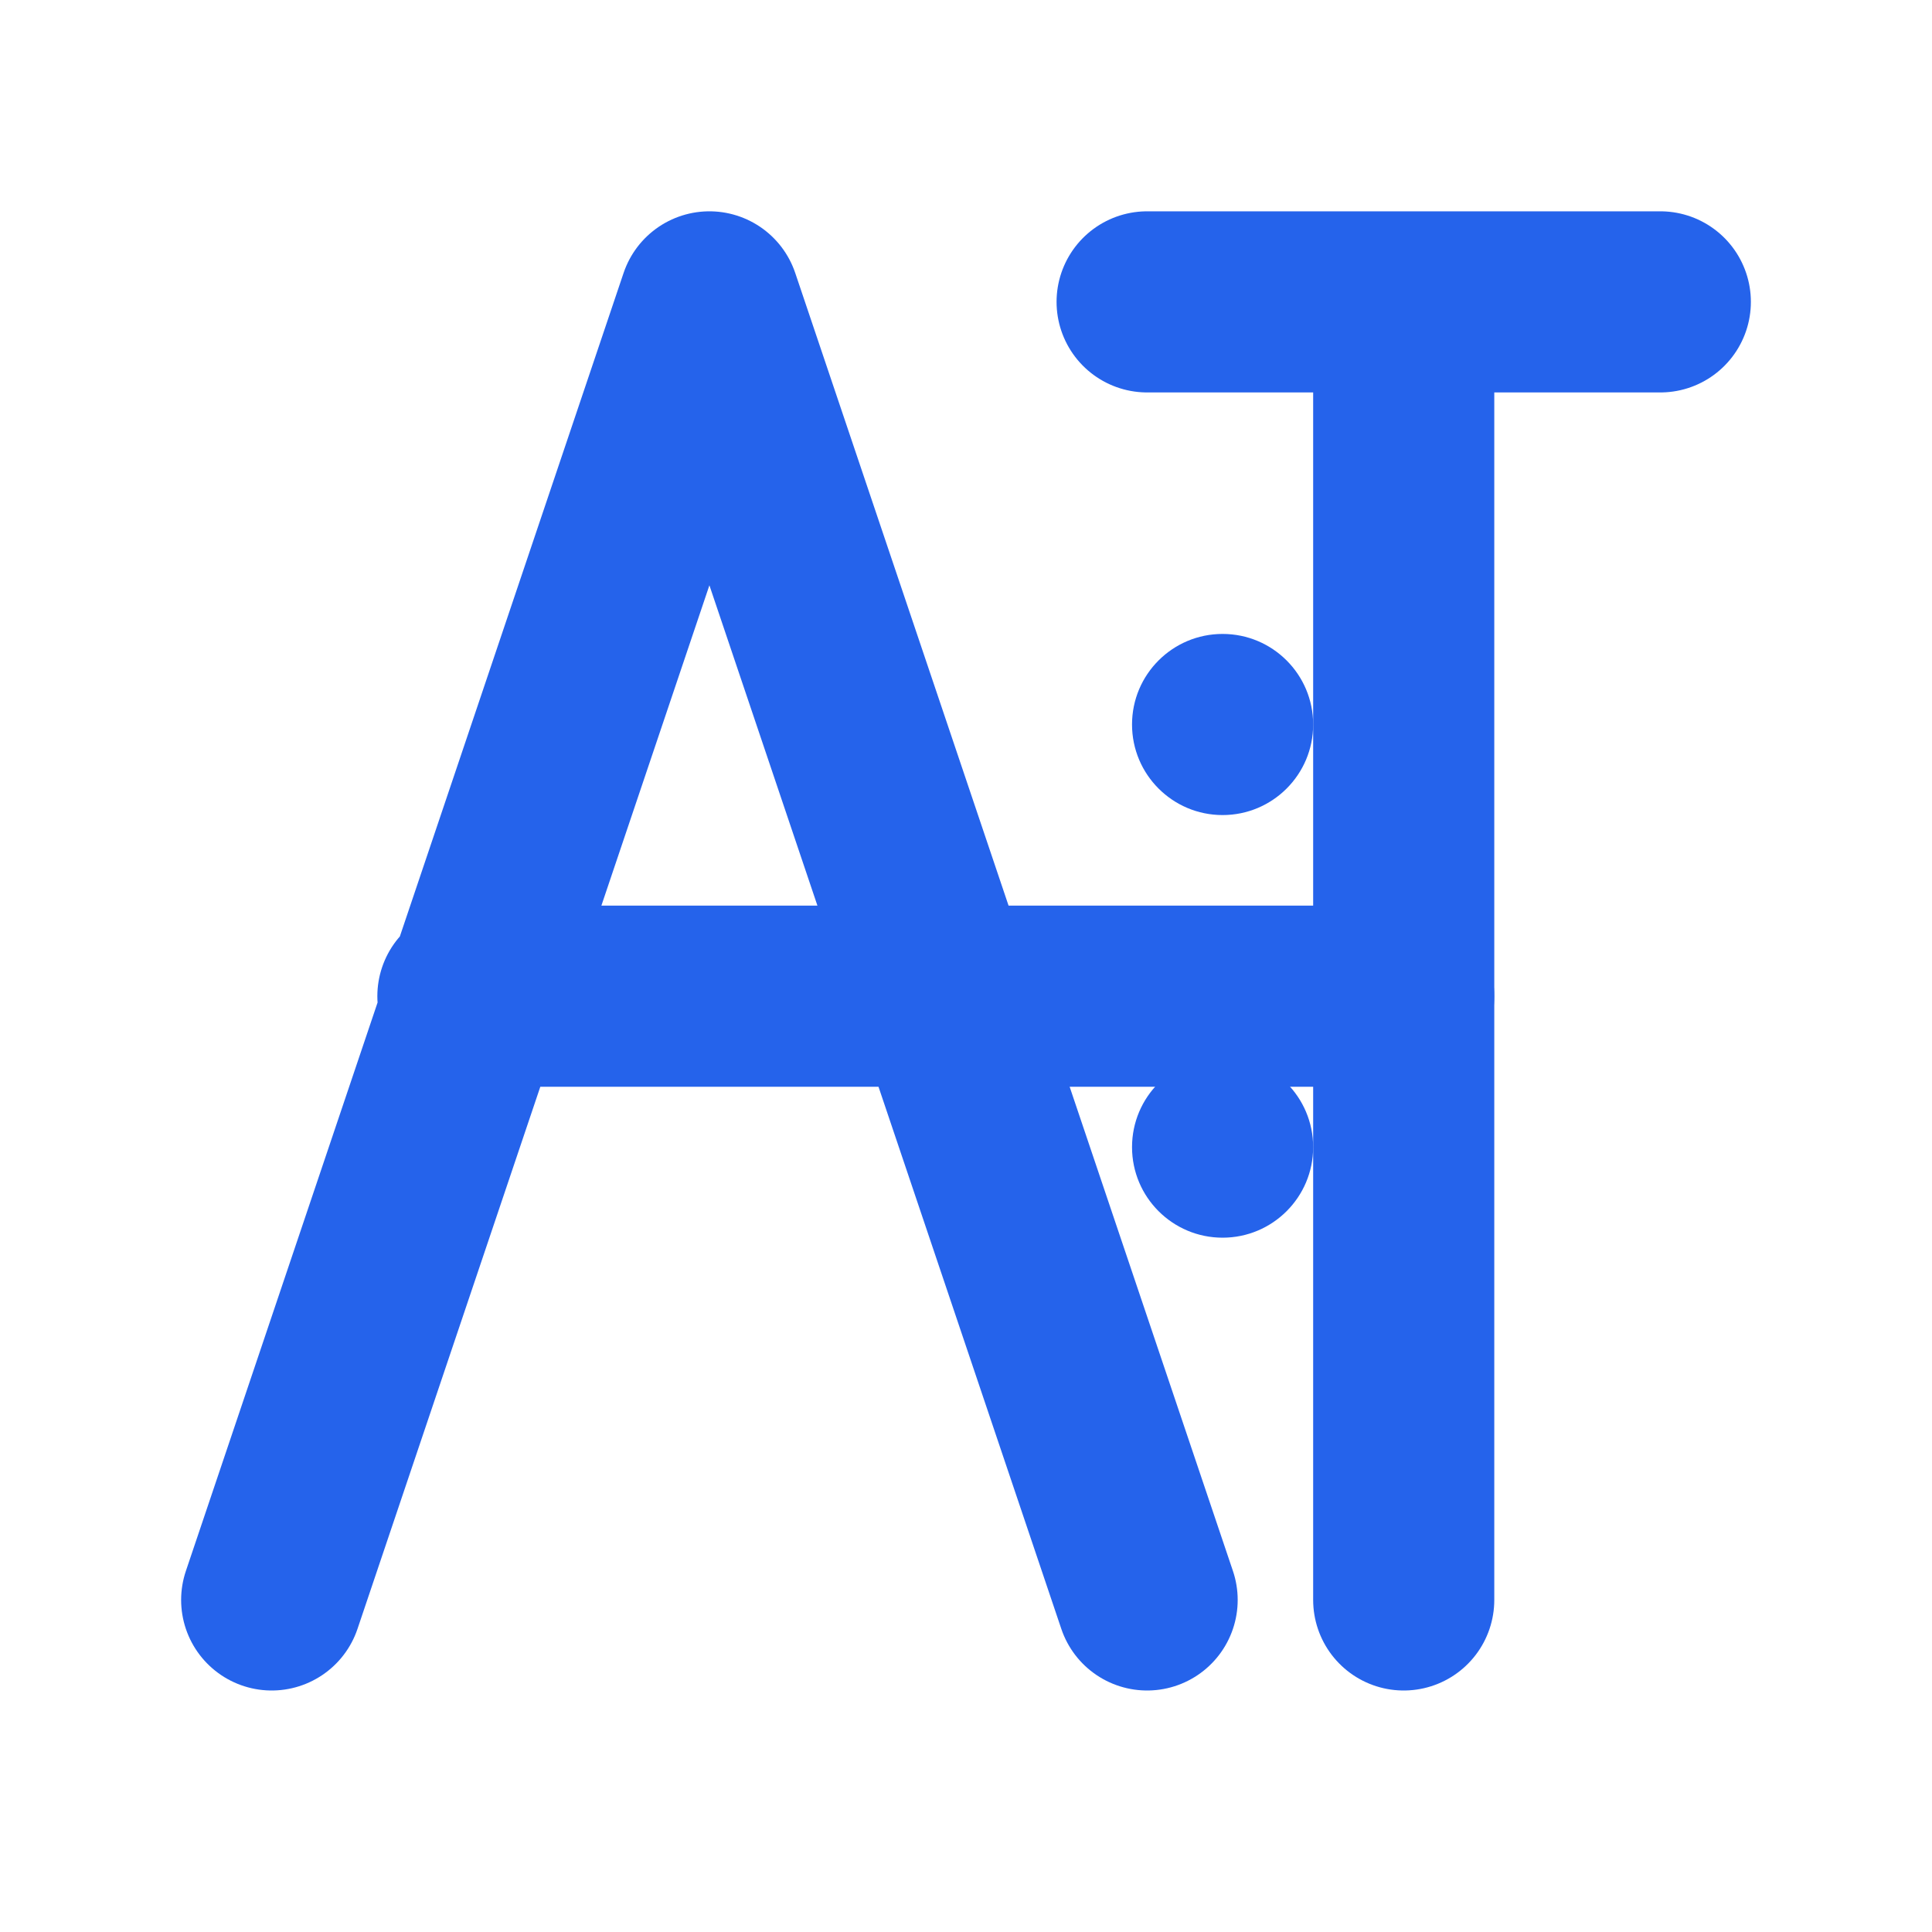
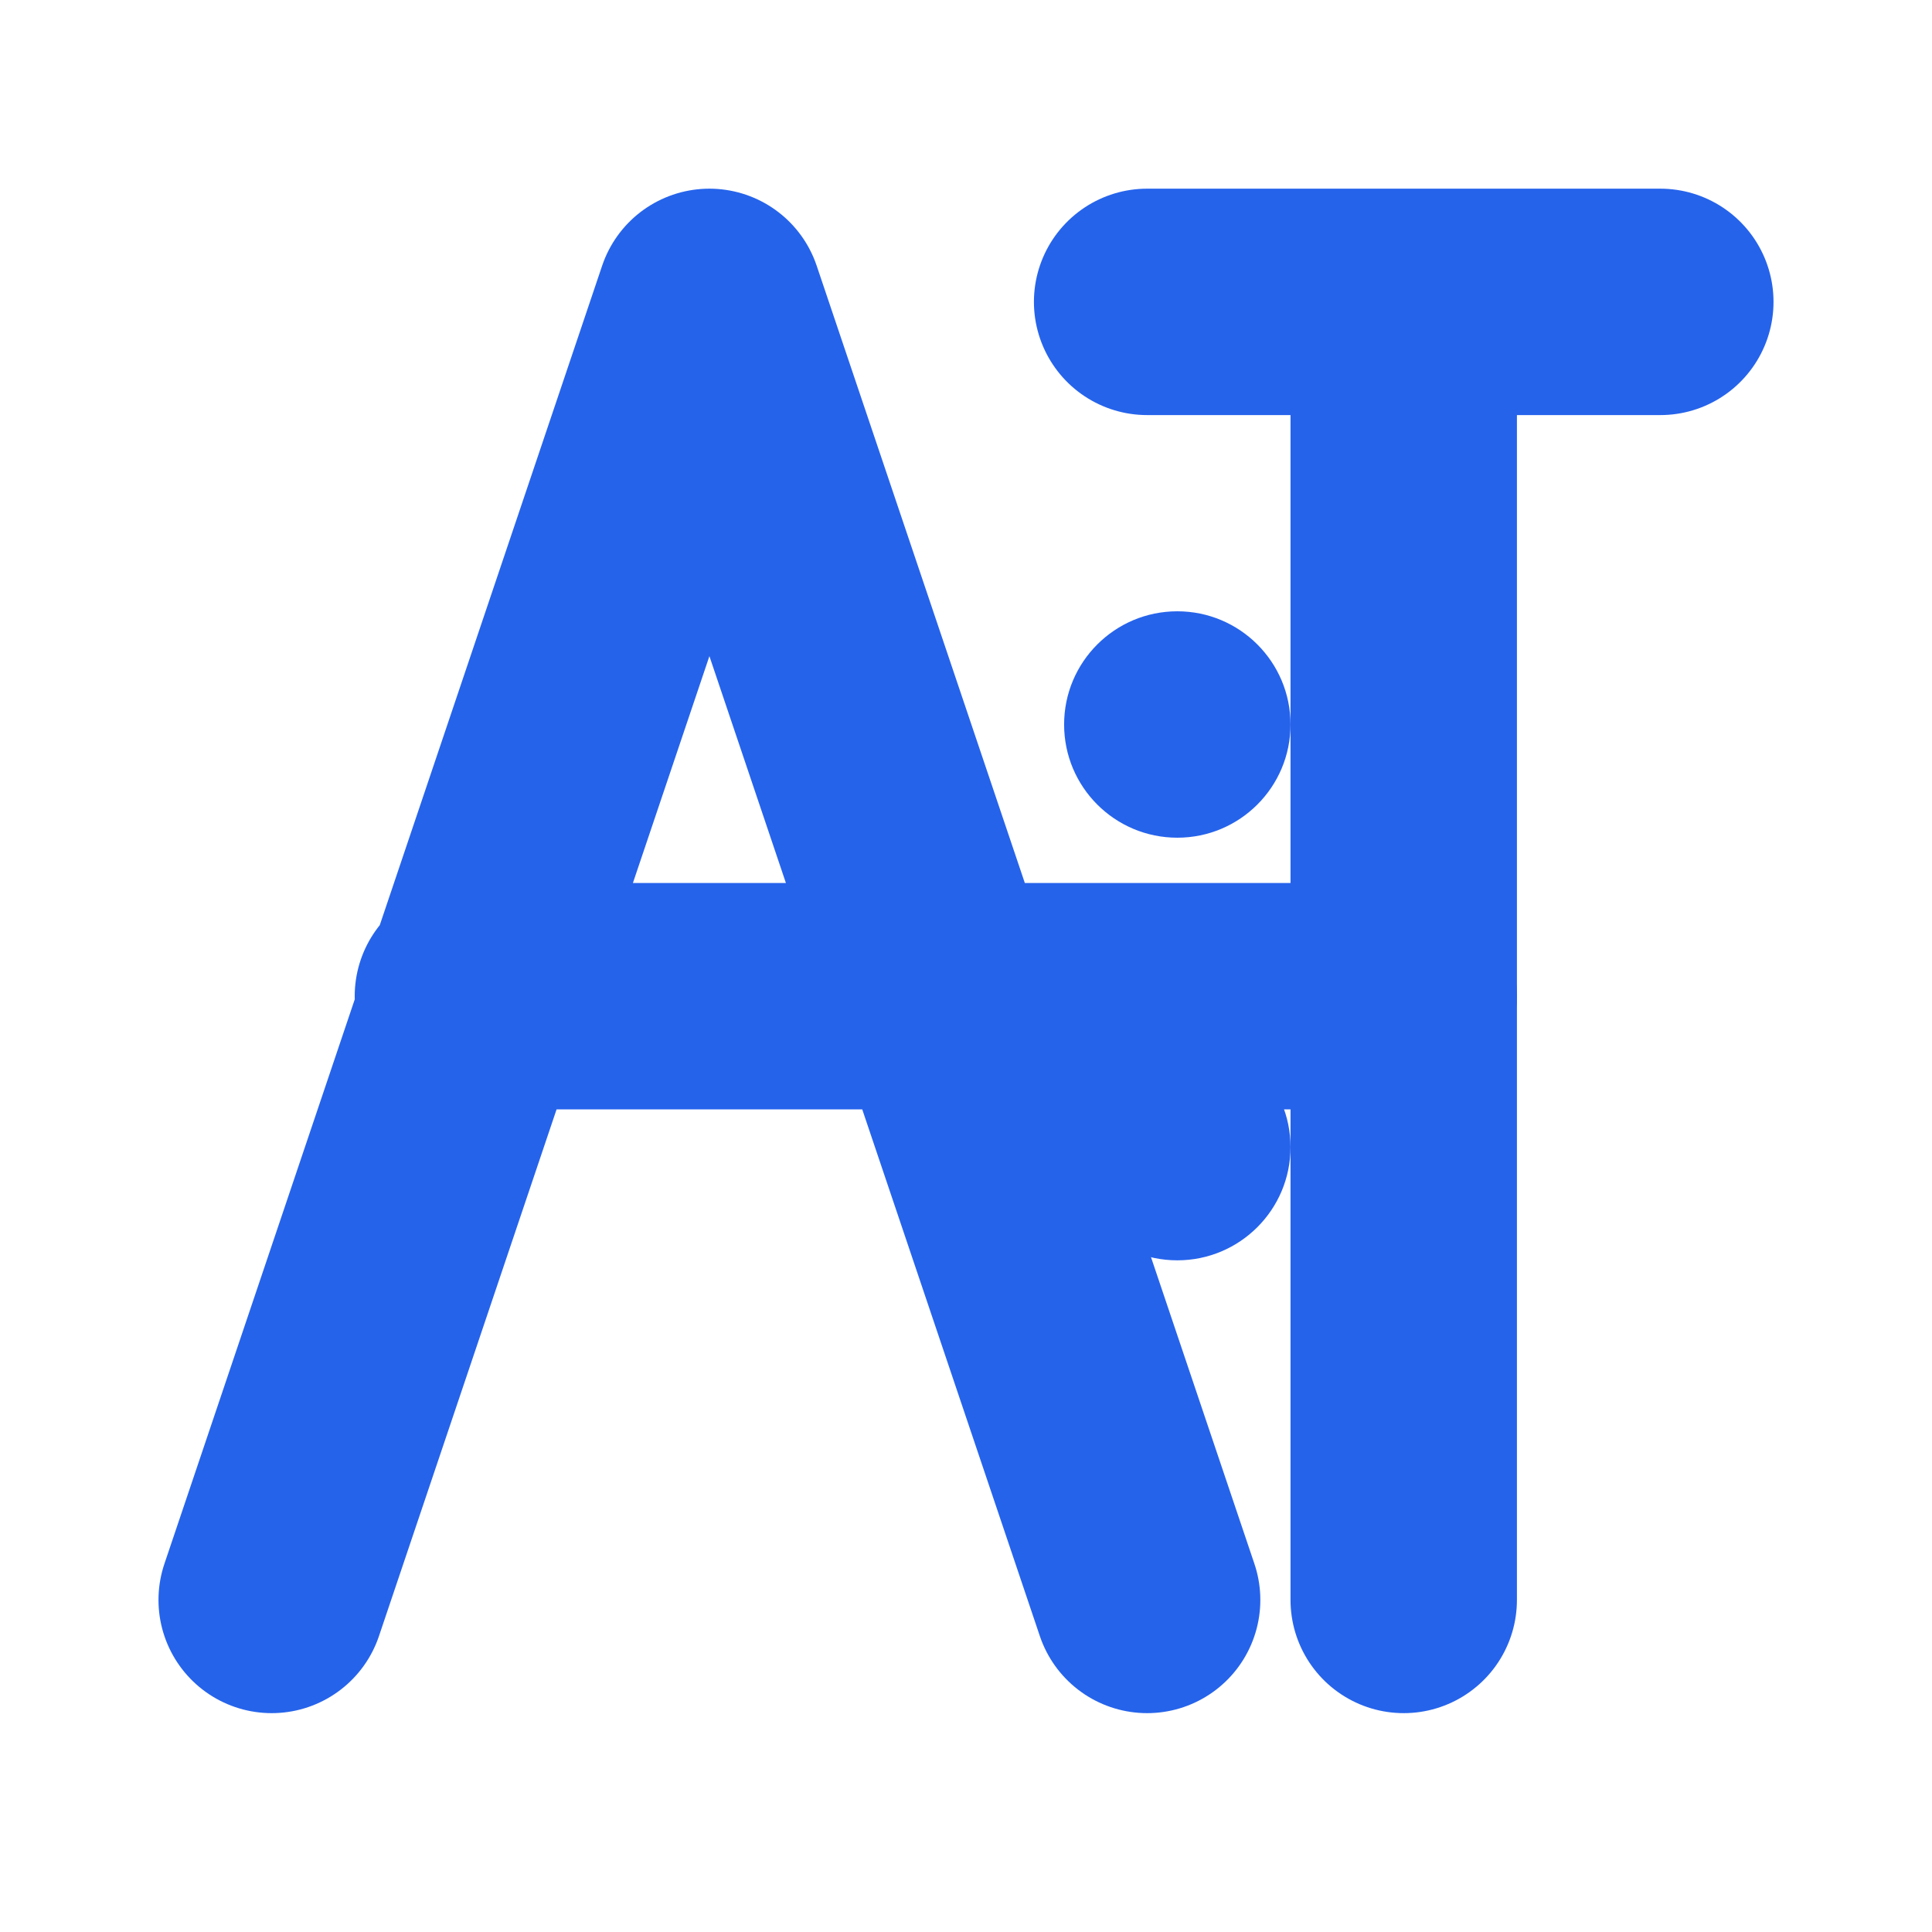
<svg xmlns="http://www.w3.org/2000/svg" width="128" height="128" viewBox="0 0 128 128" role="img" aria-labelledby="title desc">
-   <path d="M18 106 47 20l29 86M31 66h62" fill="none" stroke="#2563eb" stroke-linecap="round" stroke-linejoin="round" stroke-width="12" />
-   <path d="M76 20h34M93 20v86" fill="none" stroke="#2563eb" stroke-linecap="round" stroke-linejoin="round" stroke-width="12" />
-   <circle cx="81" cy="48" r="6" fill="#2563eb" />
-   <circle cx="81" cy="76" r="6" fill="#2563eb" />
+   <path d="M18 106 47 20l29 86M31 66h62" fill="none" stroke="#2563eb" stroke-linecap="round" stroke-linejoin="round" stroke-width="15" />
+   <path d="M76 20h34M93 20v86" fill="none" stroke="#2563eb" stroke-linecap="round" stroke-linejoin="round" stroke-width="15" />
+   <circle cx="78" cy="48" r="7.5" fill="#2563eb" />
+   <circle cx="78" cy="76" r="7.5" fill="#2563eb" />
</svg>
